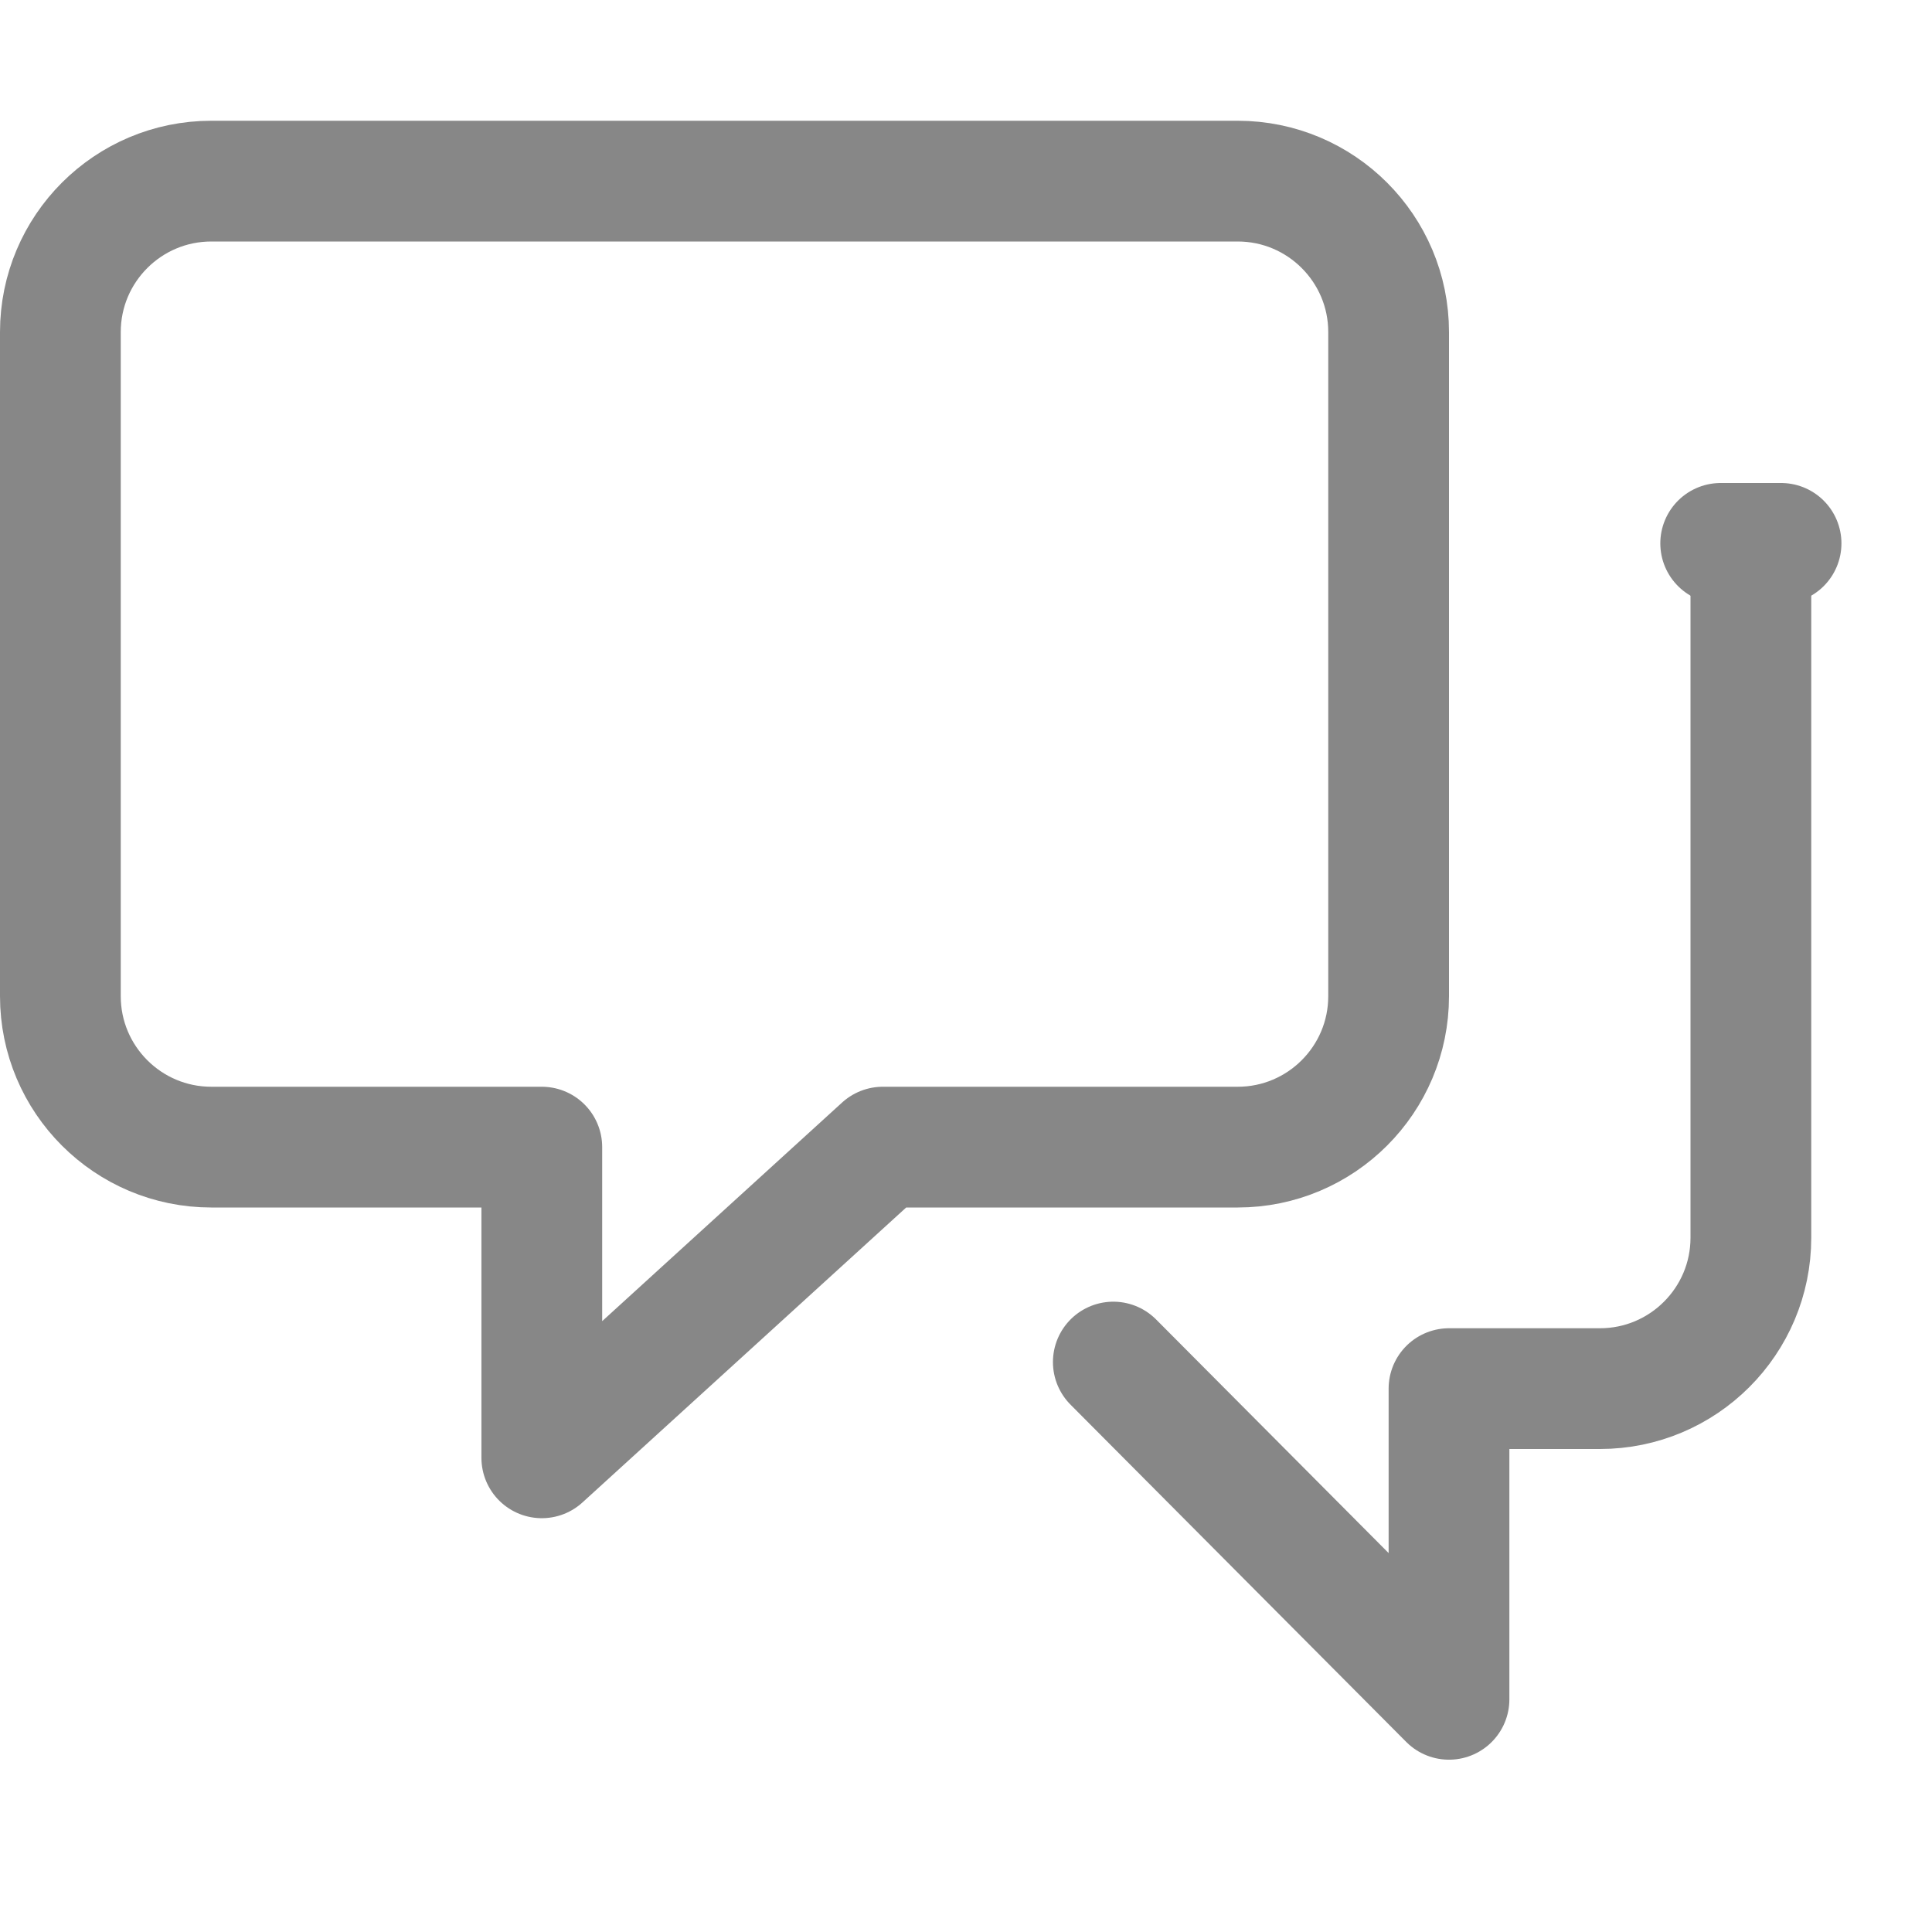
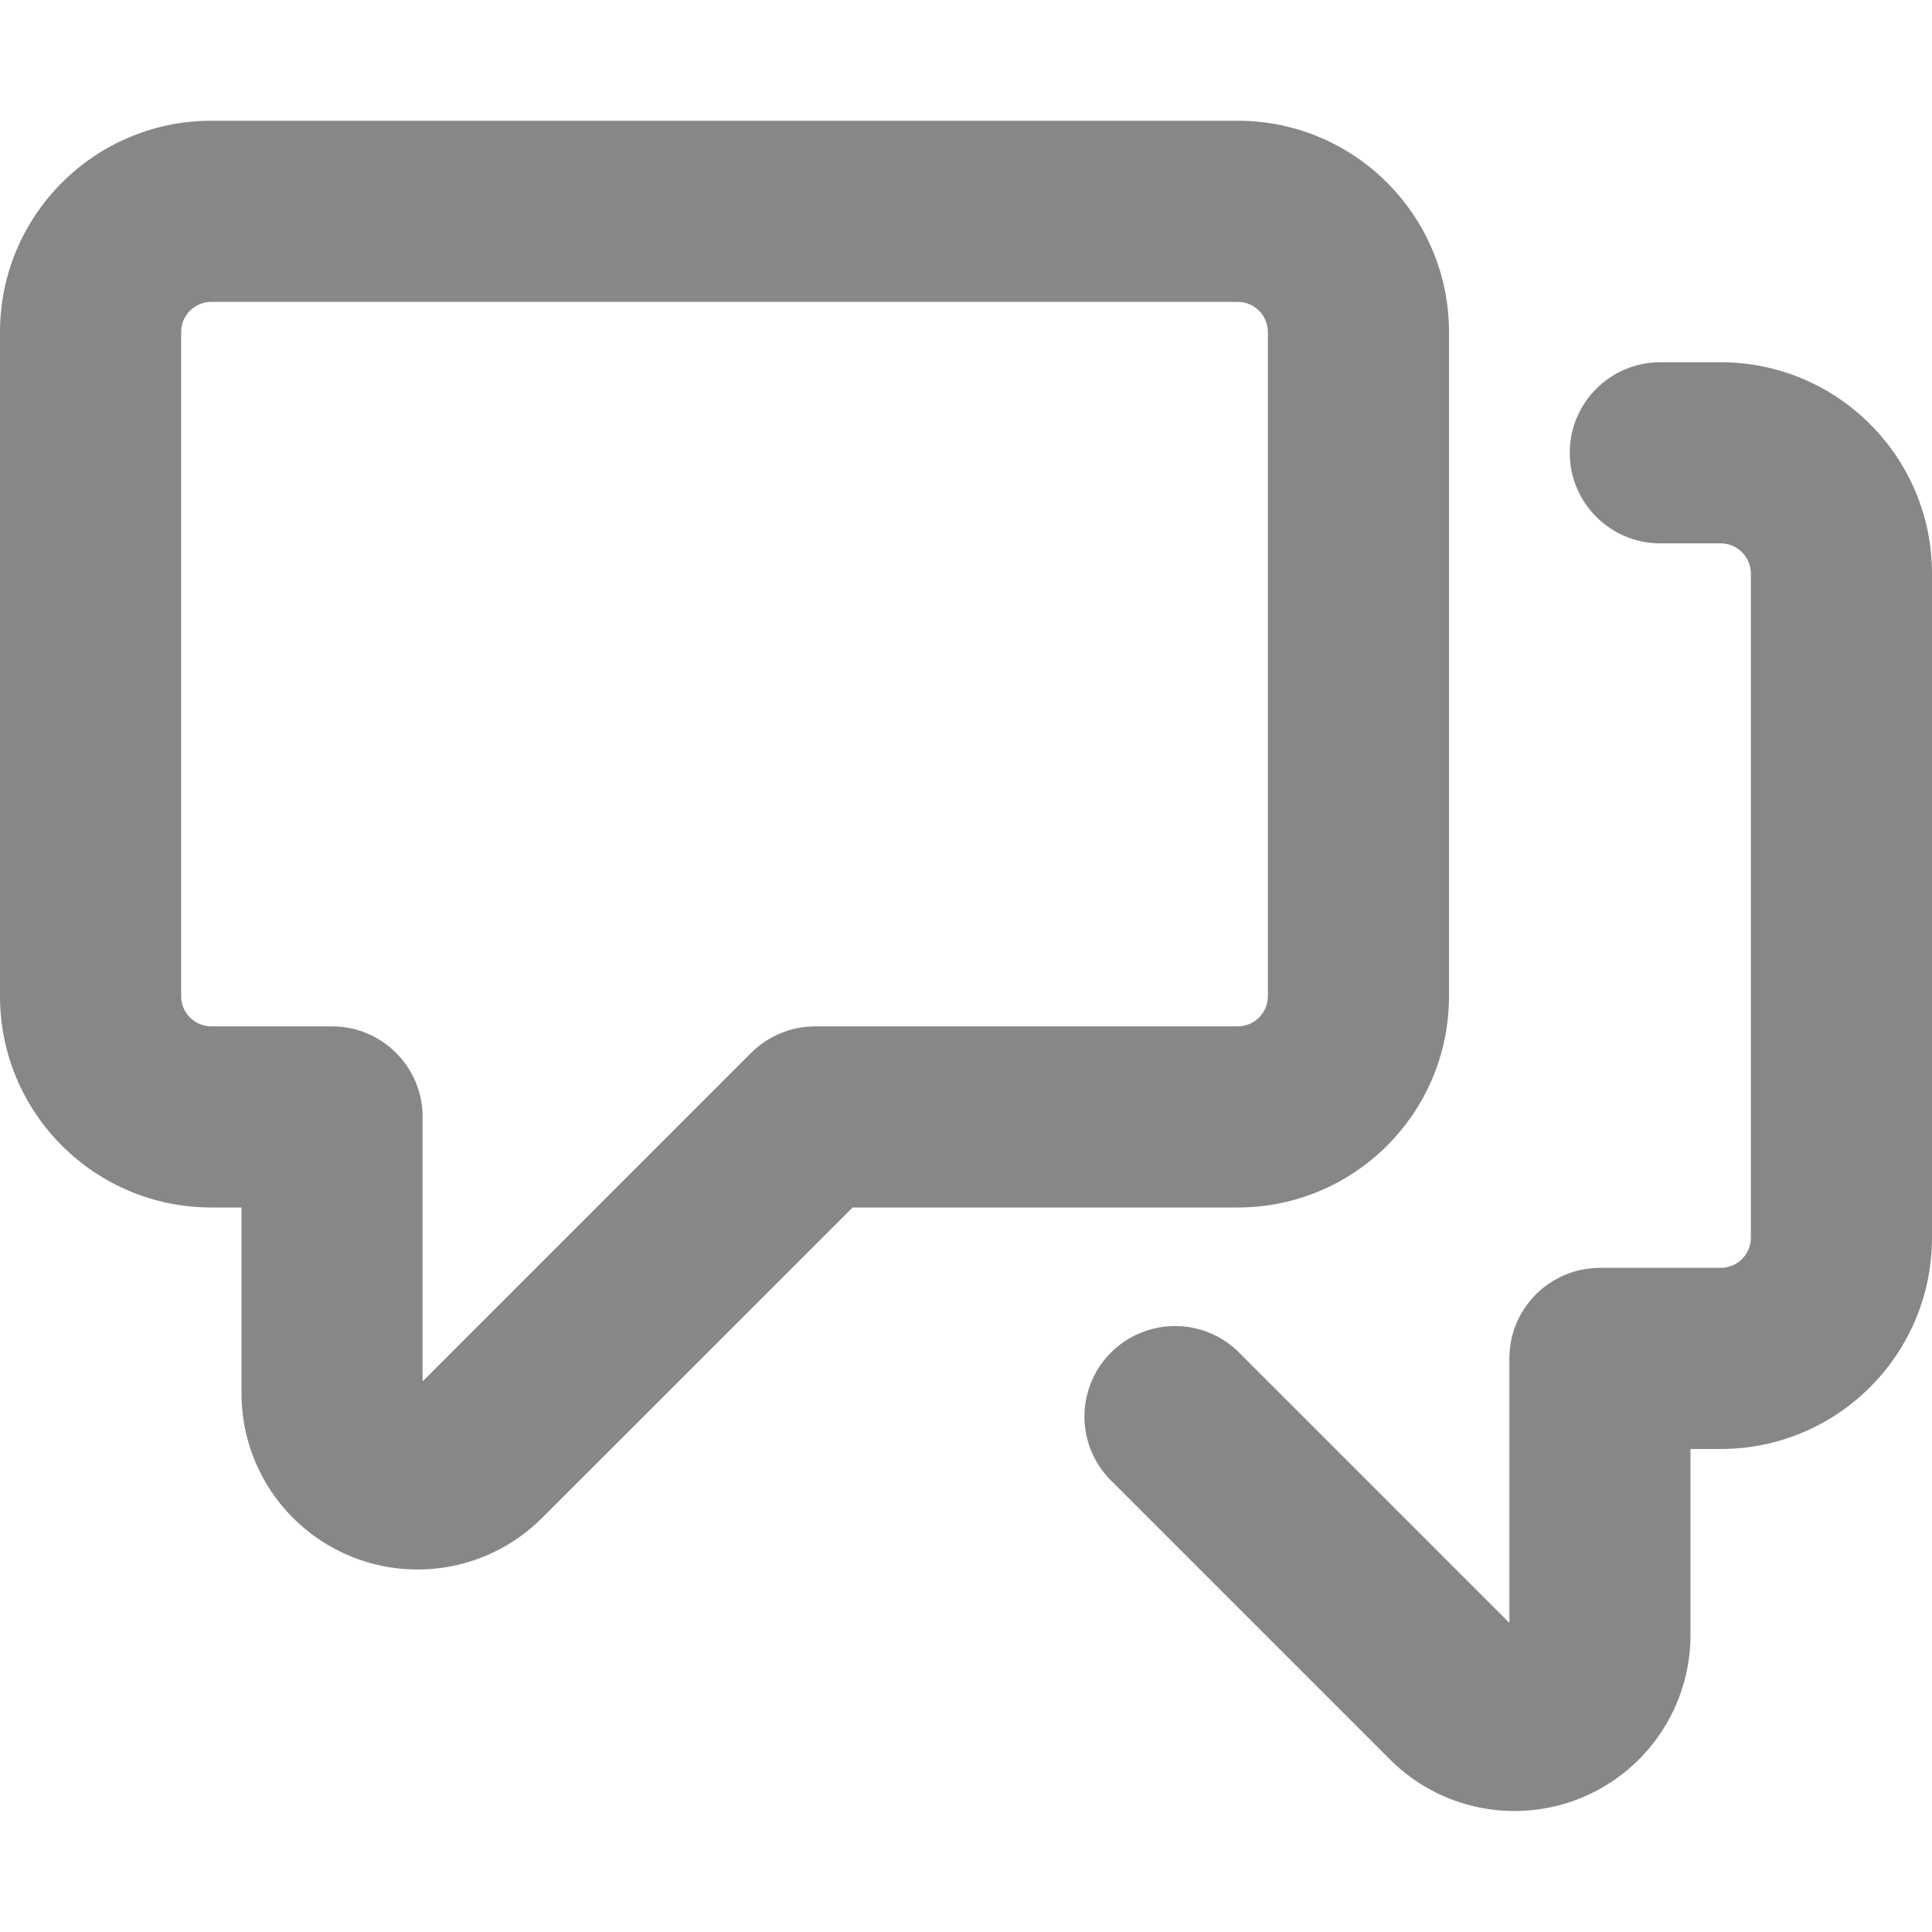
- <svg xmlns="http://www.w3.org/2000/svg" width="16" height="16" viewBox="0 0 16 16" fill="none">
-   <path d="M1.75 1.5h8.5c.69 0 1.25.56 1.25 1.25v5.5c0 .69-.56 1.25-1.25 1.25H7.311L4.487 12.073V9.5h-2.737c-.69 0-1.25-.56-1.25-1.25v-5.5c0-.69.56-1.25 1.25-1.25z" stroke="#878787" stroke-width="1" stroke-linejoin="round" />
-   <path d="M14.5 4.75v5.5c0 .69-.56 1.25-1.25 1.25H12v2.573L9.22 11.28" stroke="#878787" stroke-width="1" stroke-linecap="round" stroke-linejoin="round" />
-   <path d="M14.75 4.5h-.5" stroke="#878787" stroke-width="1" stroke-linecap="round" />
+ <svg xmlns="http://www.w3.org/2000/svg" width="16" height="16" viewBox="0 0 16 16">
+   <path d="M1.75 1h8.5c.966 0 1.75.784 1.75 1.75v5.5A1.75 1.75 0 0 1 10.25 10H7.061l-2.574 2.573A1.458 1.458 0 0 1 2 11.543V10h-.25A1.75 1.75 0 0 1 0 8.25v-5.5C0 1.784.784 1 1.75 1zM1.5 2.75v5.5c0 .138.112.25.25.25h1a.75.75 0 0 1 .75.75v2.19l2.72-2.72a.75.75 0 0 1 .53-.22h3.5a.25.25 0 0 0 .25-.25v-5.5a.25.25 0 0 0-.25-.25h-8.5a.25.25 0 0 0-.25.25zm13 2a.25.25 0 0 0-.25-.25h-.5a.75.75 0 0 1 0-1.5h.5c.966 0 1.75.784 1.75 1.75v5.5A1.75 1.75 0 0 1 14.25 12H14v1.543a1.458 1.458 0 0 1-2.487 1.03L9.22 12.28a.749.749 0 0 1 .326-1.275.749.749 0 0 1 .734.215l2.22 2.22v-2.19a.75.75 0 0 1 .75-.75h1a.25.25 0 0 0 .25-.25z" fill="#878787" />
</svg>
